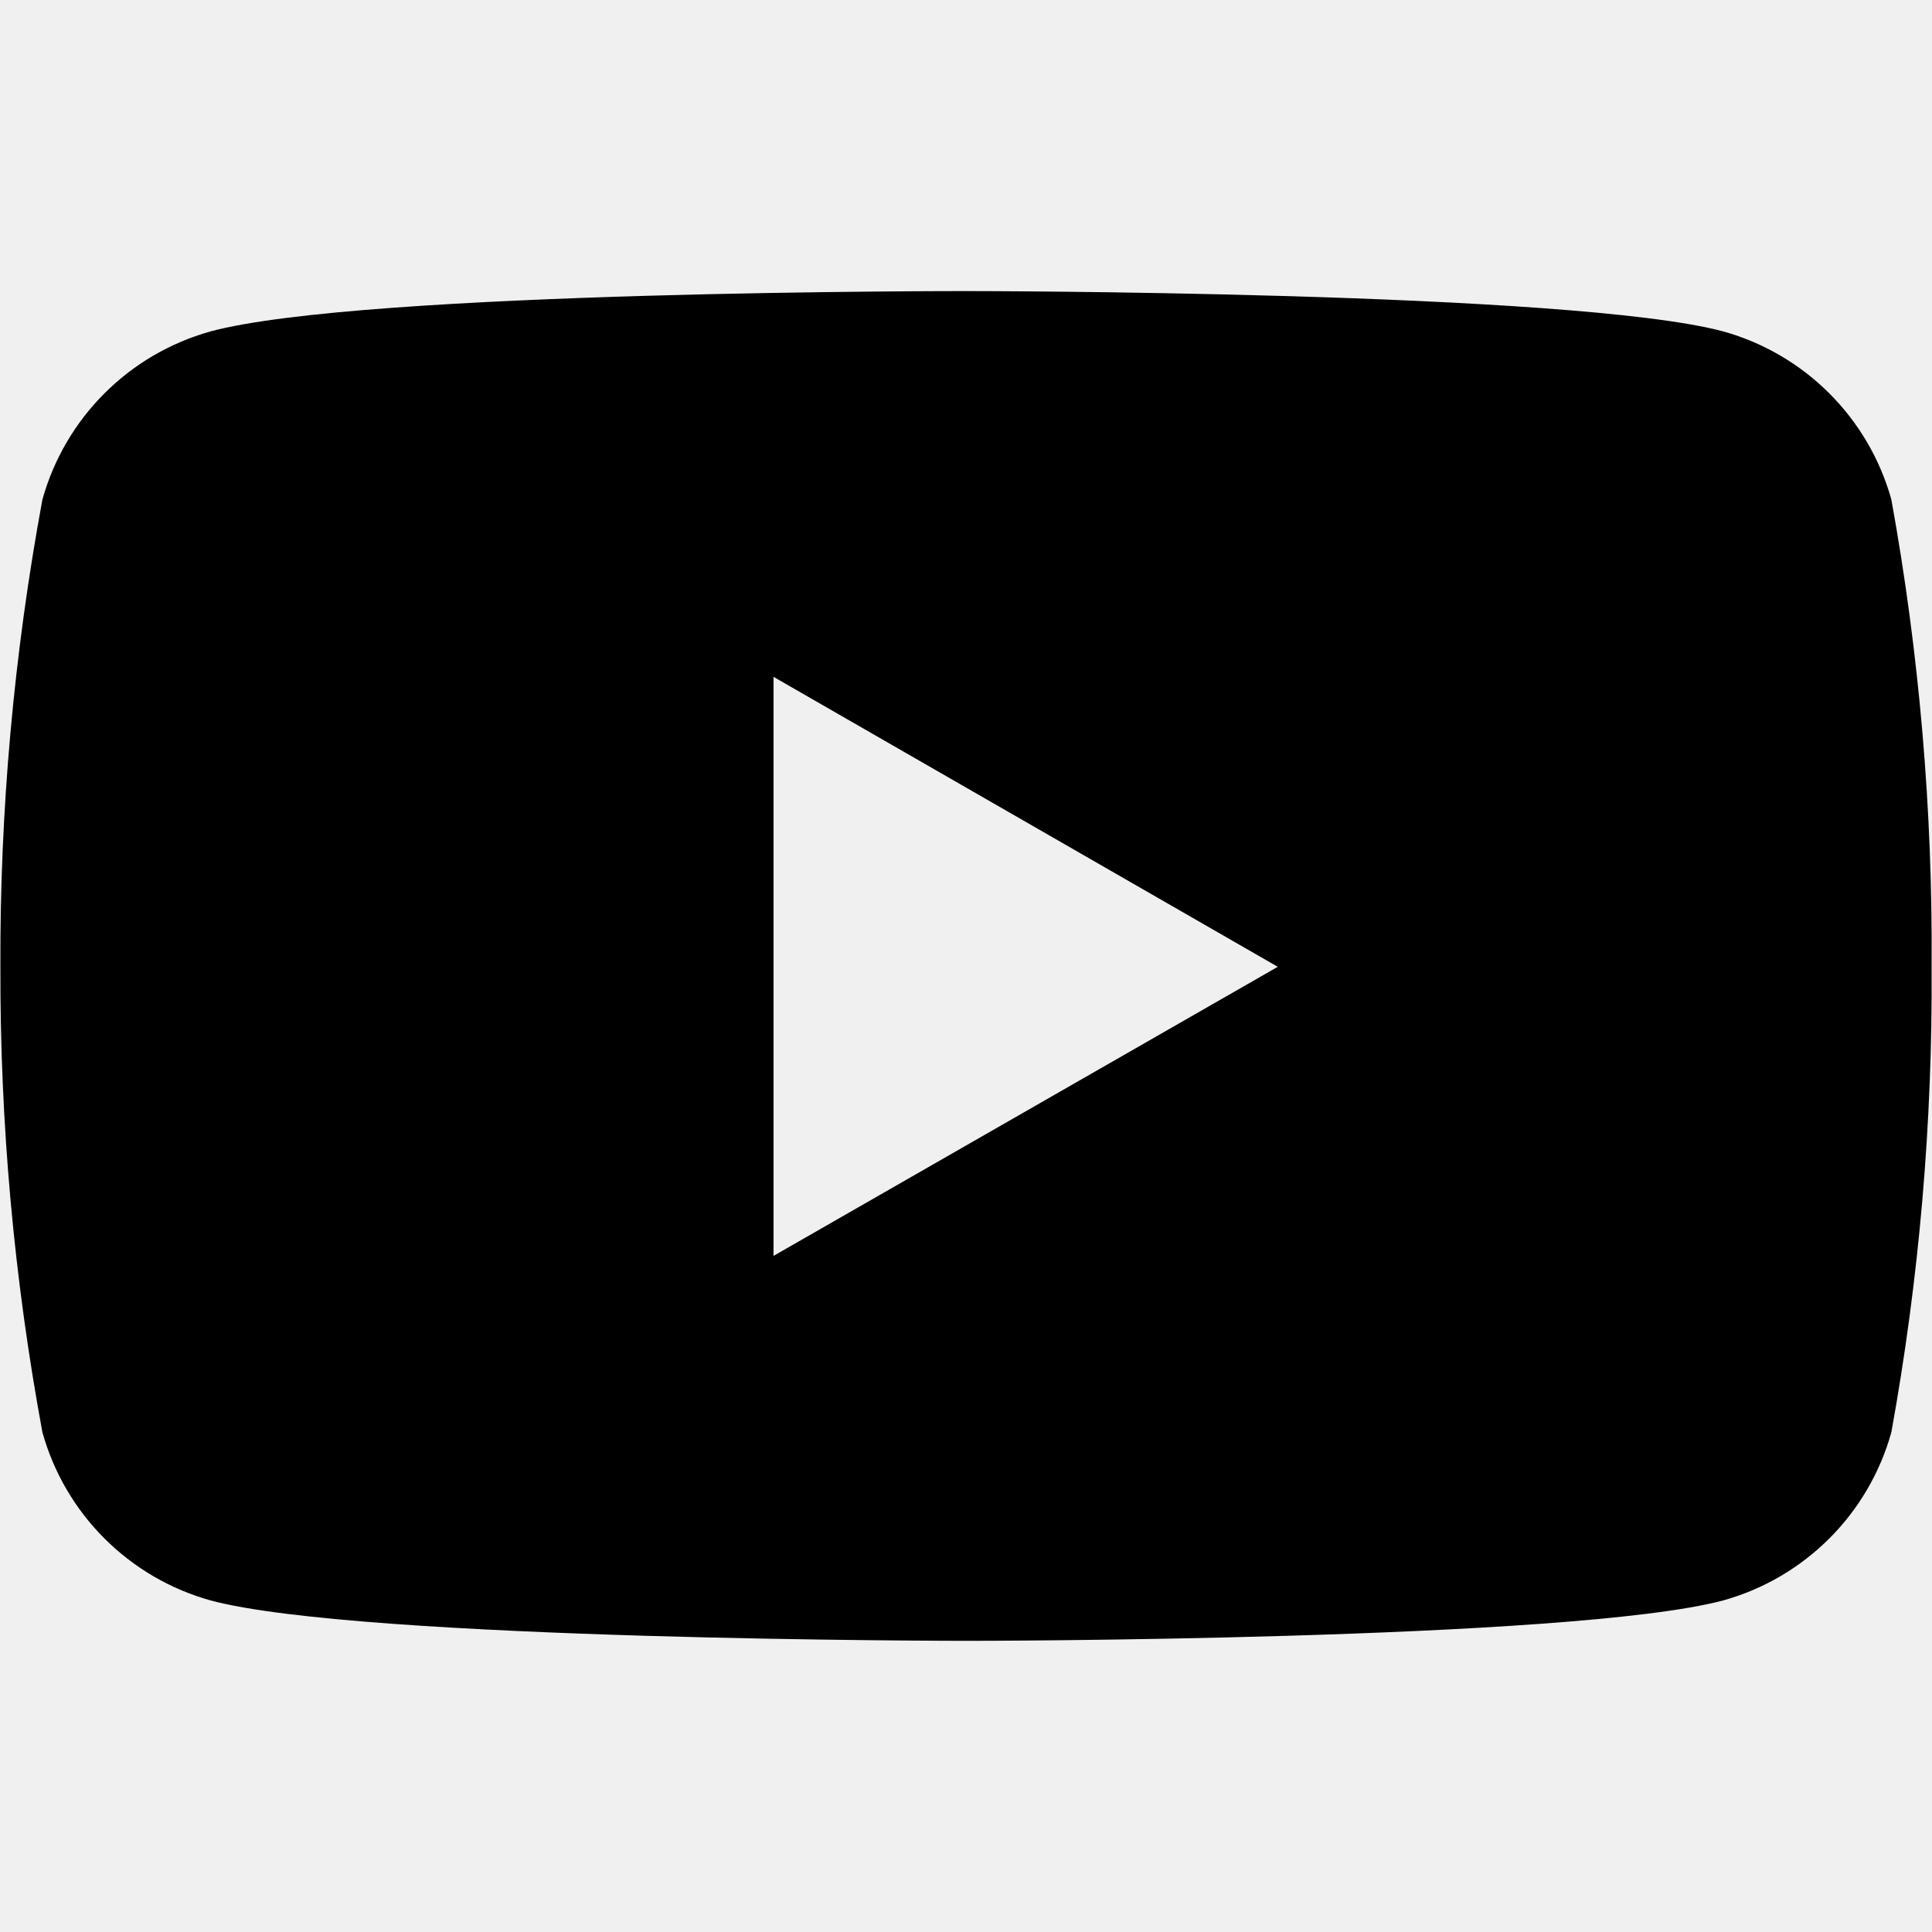
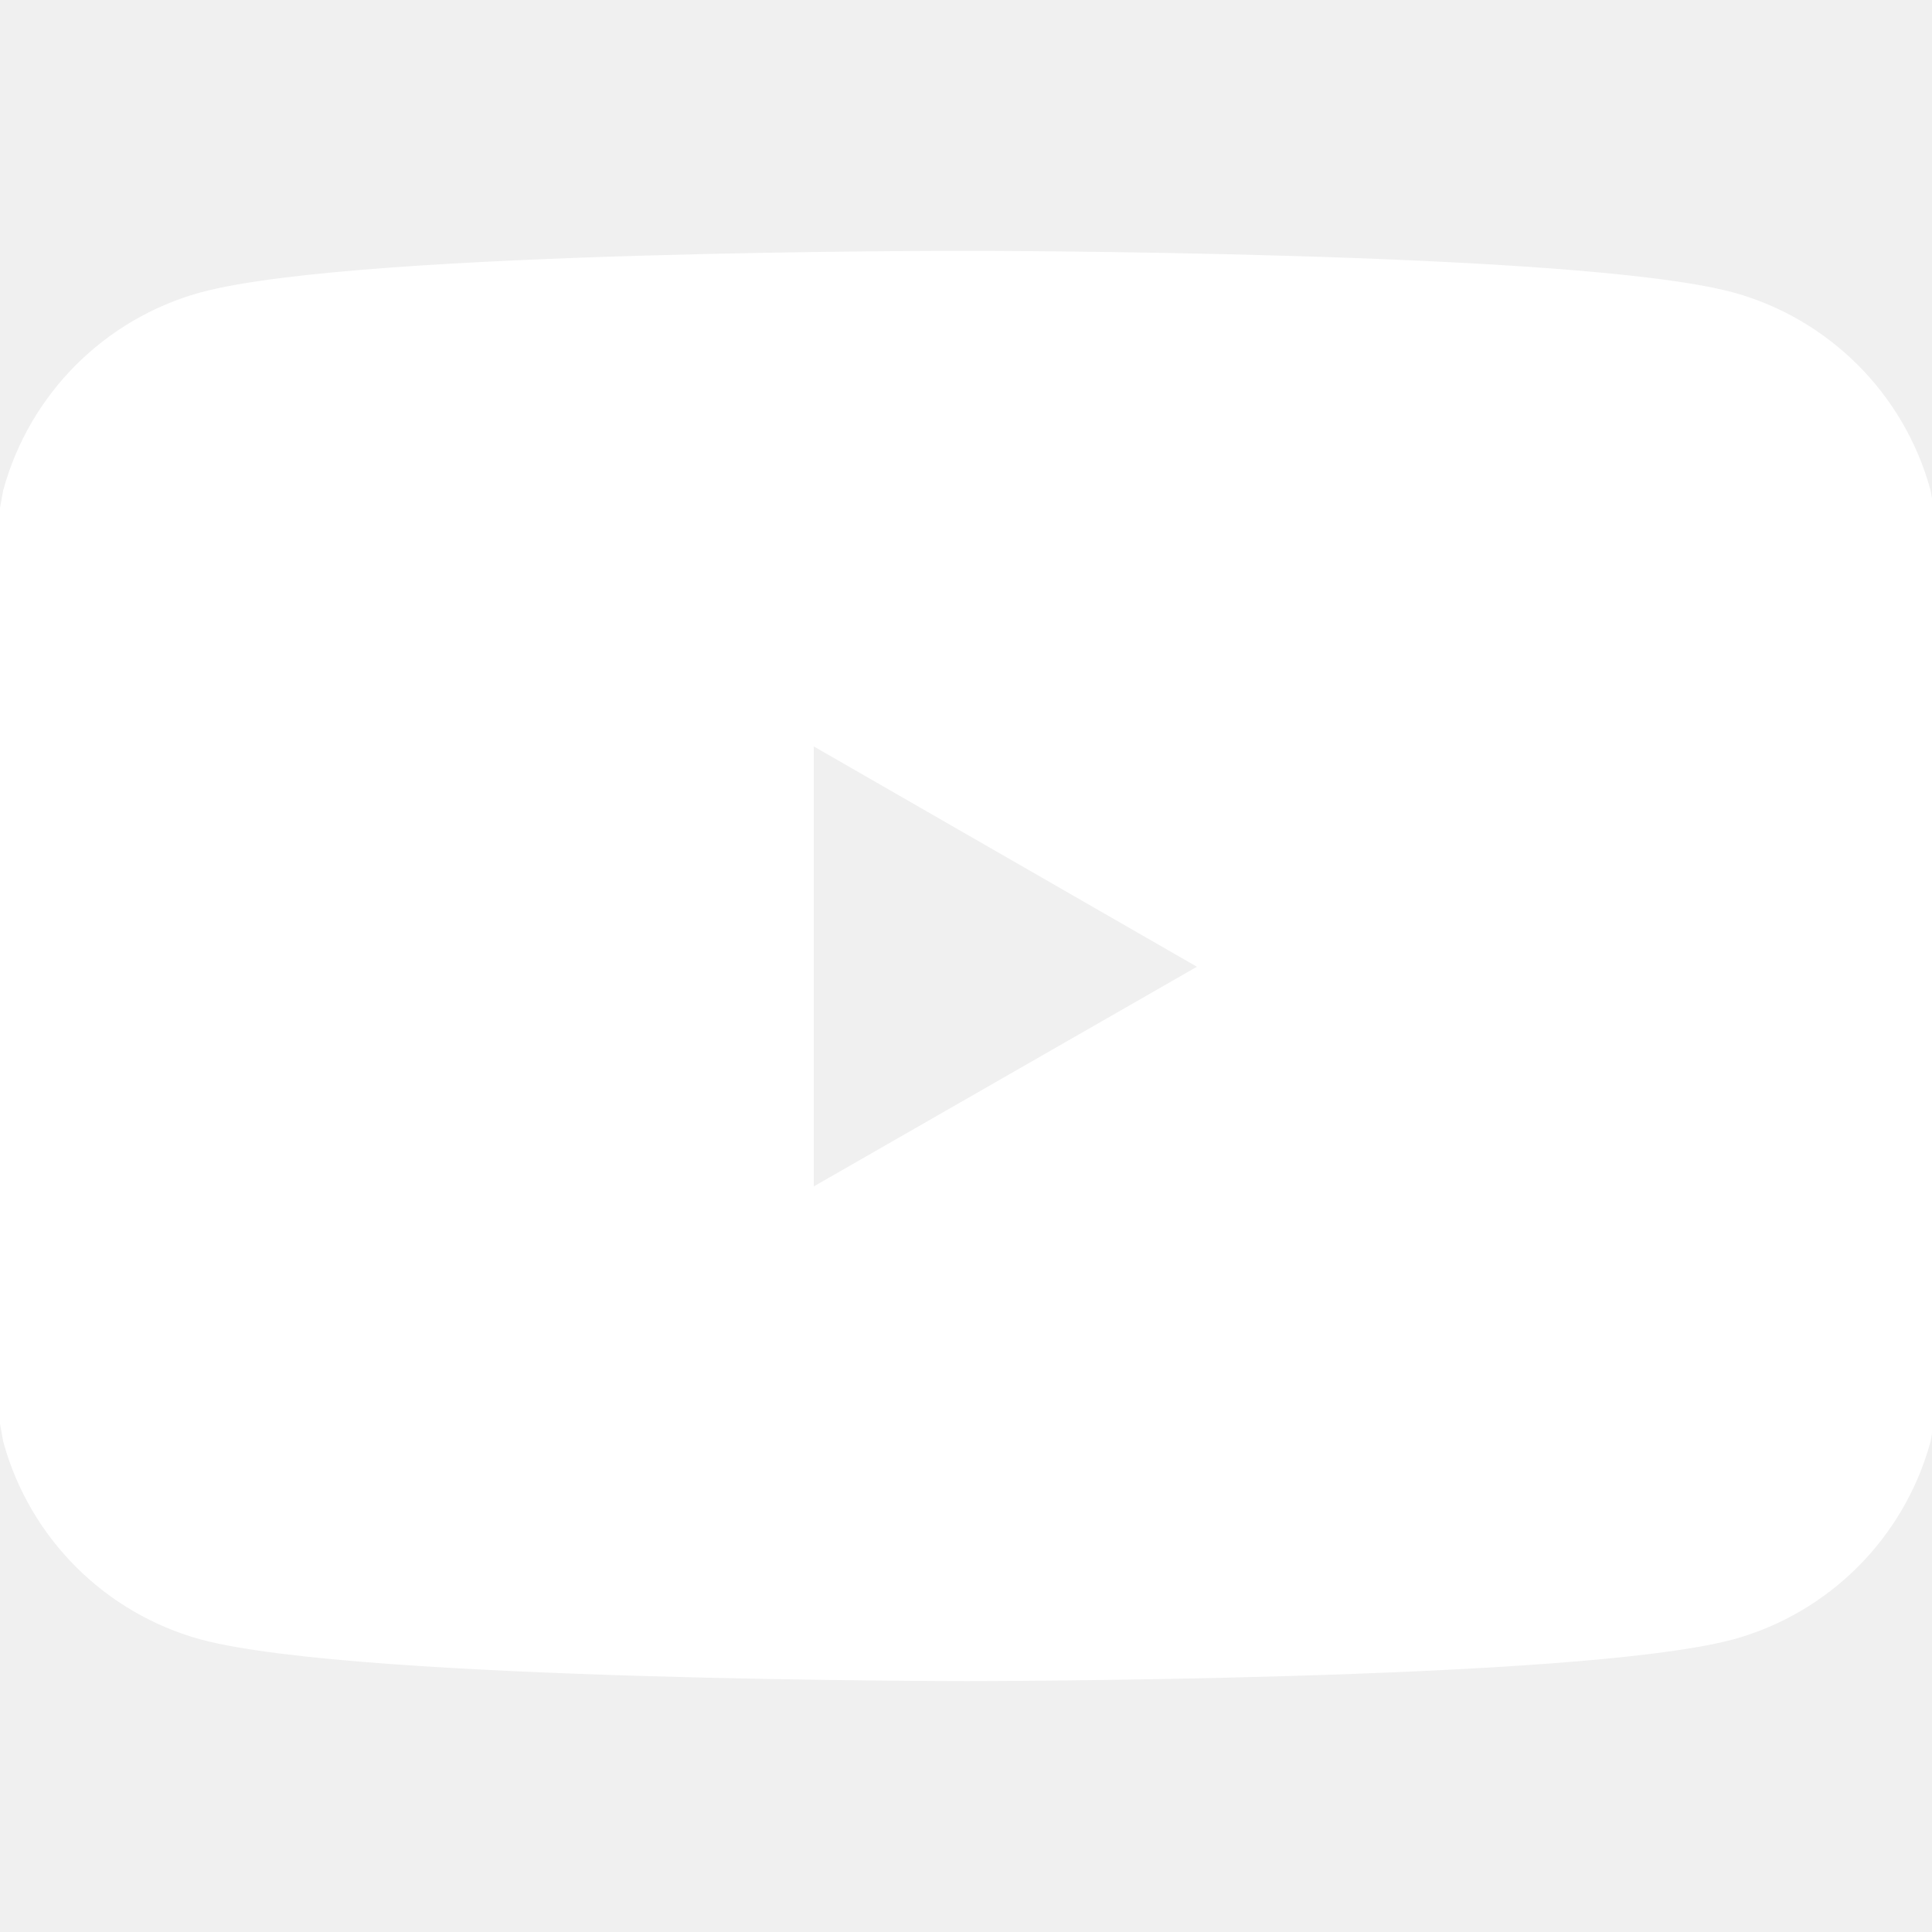
- <svg xmlns="http://www.w3.org/2000/svg" aria-labelledby="simpleicons-youtube-icon" role="img" viewBox="0 0 24 24">
-   <path class="a" d="M23.495 6.205a3.007 3.007 0 0 0-2.088-2.088c-1.87-.501-9.396-.501-9.396-.501s-7.507-.01-9.396.501A3.007 3.007 0 0 0 .527 6.205a31.247 31.247 0 0 0-.522 5.805 31.247 31.247 0 0 0 .522 5.783 3.007 3.007 0 0 0 2.088 2.088c1.868.502 9.396.502 9.396.502s7.506 0 9.396-.502a3.007 3.007 0 0 0 2.088-2.088 31.247 31.247 0 0 0 .5-5.783 31.247 31.247 0 0 0-.5-5.805zM9.609 15.601V8.408l6.264 3.602z" />
+ <svg xmlns="http://www.w3.org/2000/svg" width="24" height="24">
+   <g>
+     <rect fill="none" id="canvas_background" height="402" width="582" y="-1" x="-1" />
+   </g>
+   <g>
+     <path fill="white" stroke="#ffffff" id="svg_1" d="m23.495,6.205a3.007,3.007 0 0 0 -2.088,-2.088c-1.87,-0.501 -9.396,-0.501 -9.396,-0.501s-7.507,-0.01 -9.396,0.501a3.007,3.007 0 0 0 -2.088,2.088a31.247,31.247 0 0 0 -0.522,5.805a31.247,31.247 0 0 0 0.522,5.783a3.007,3.007 0 0 0 2.088,2.088c1.868,0.502 9.396,0.502 9.396,0.502s7.506,0 9.396,-0.502a3.007,3.007 0 0 0 2.088,-2.088a31.247,31.247 0 0 0 0.5,-5.783a31.247,31.247 0 0 0 -0.5,-5.805zm-13.886,9.396l0,-7.193l6.264,3.602l-6.264,3.591z" class="a" />
+   </g>
</svg>
